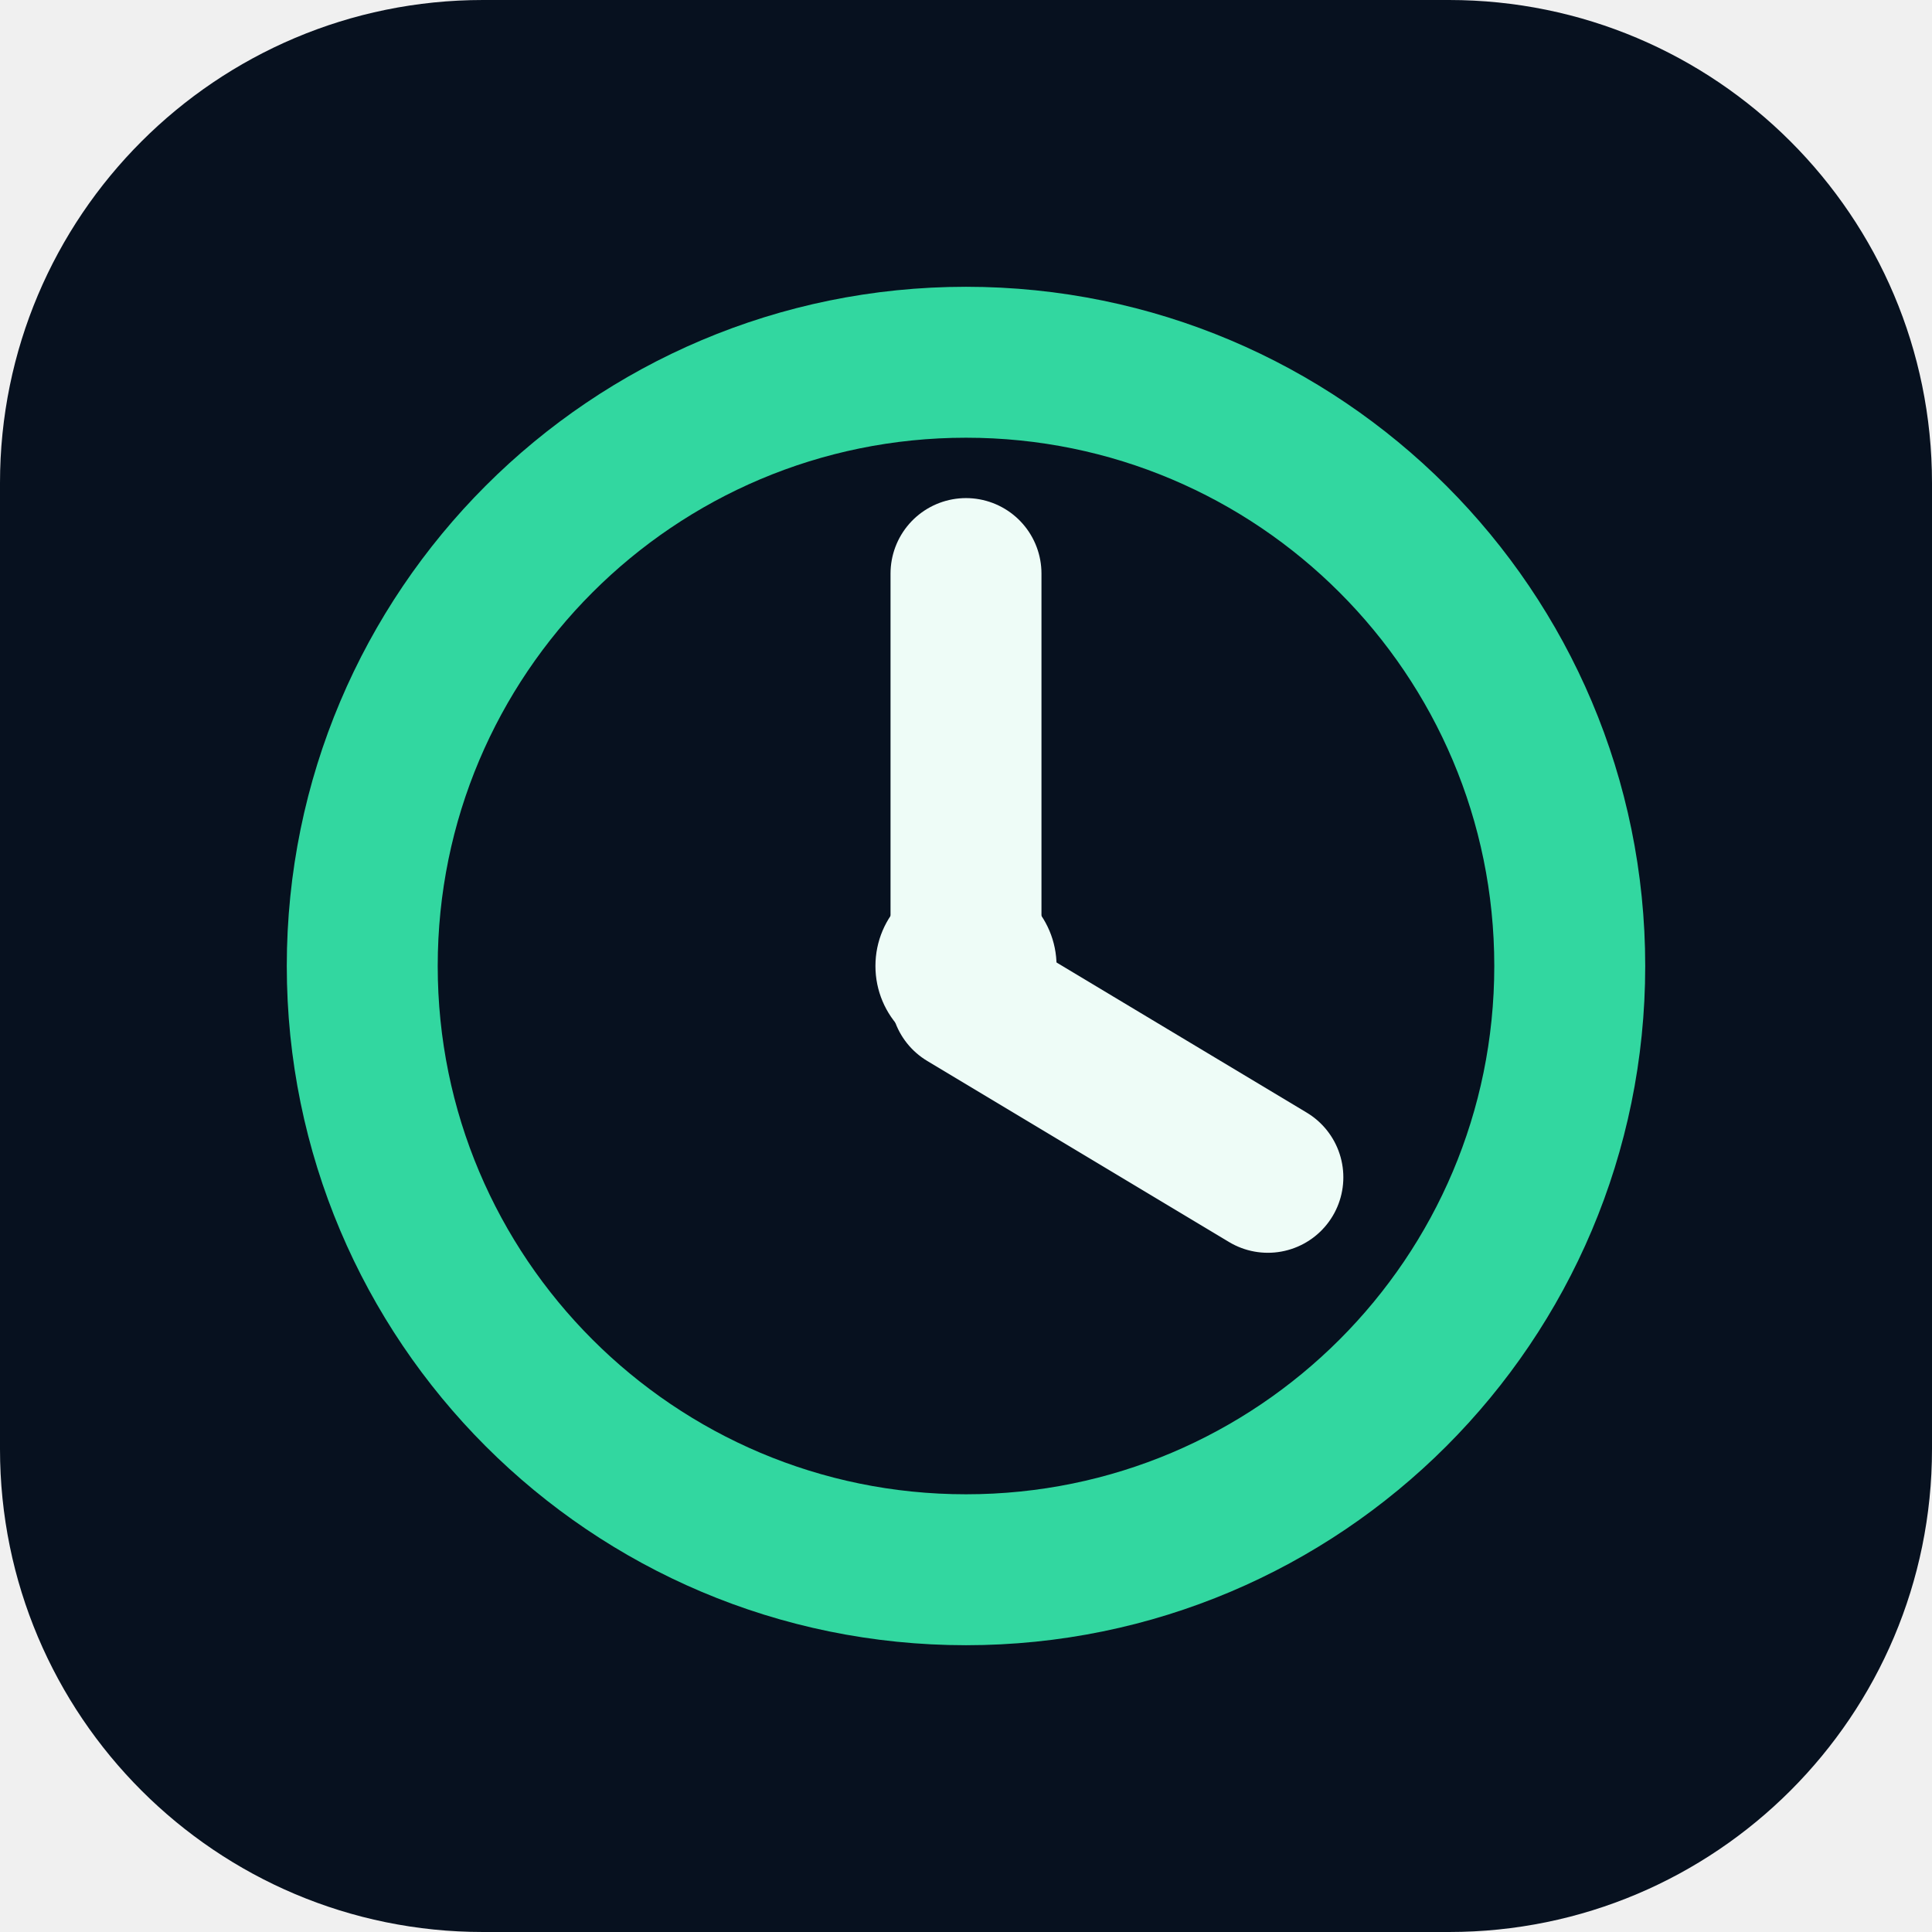
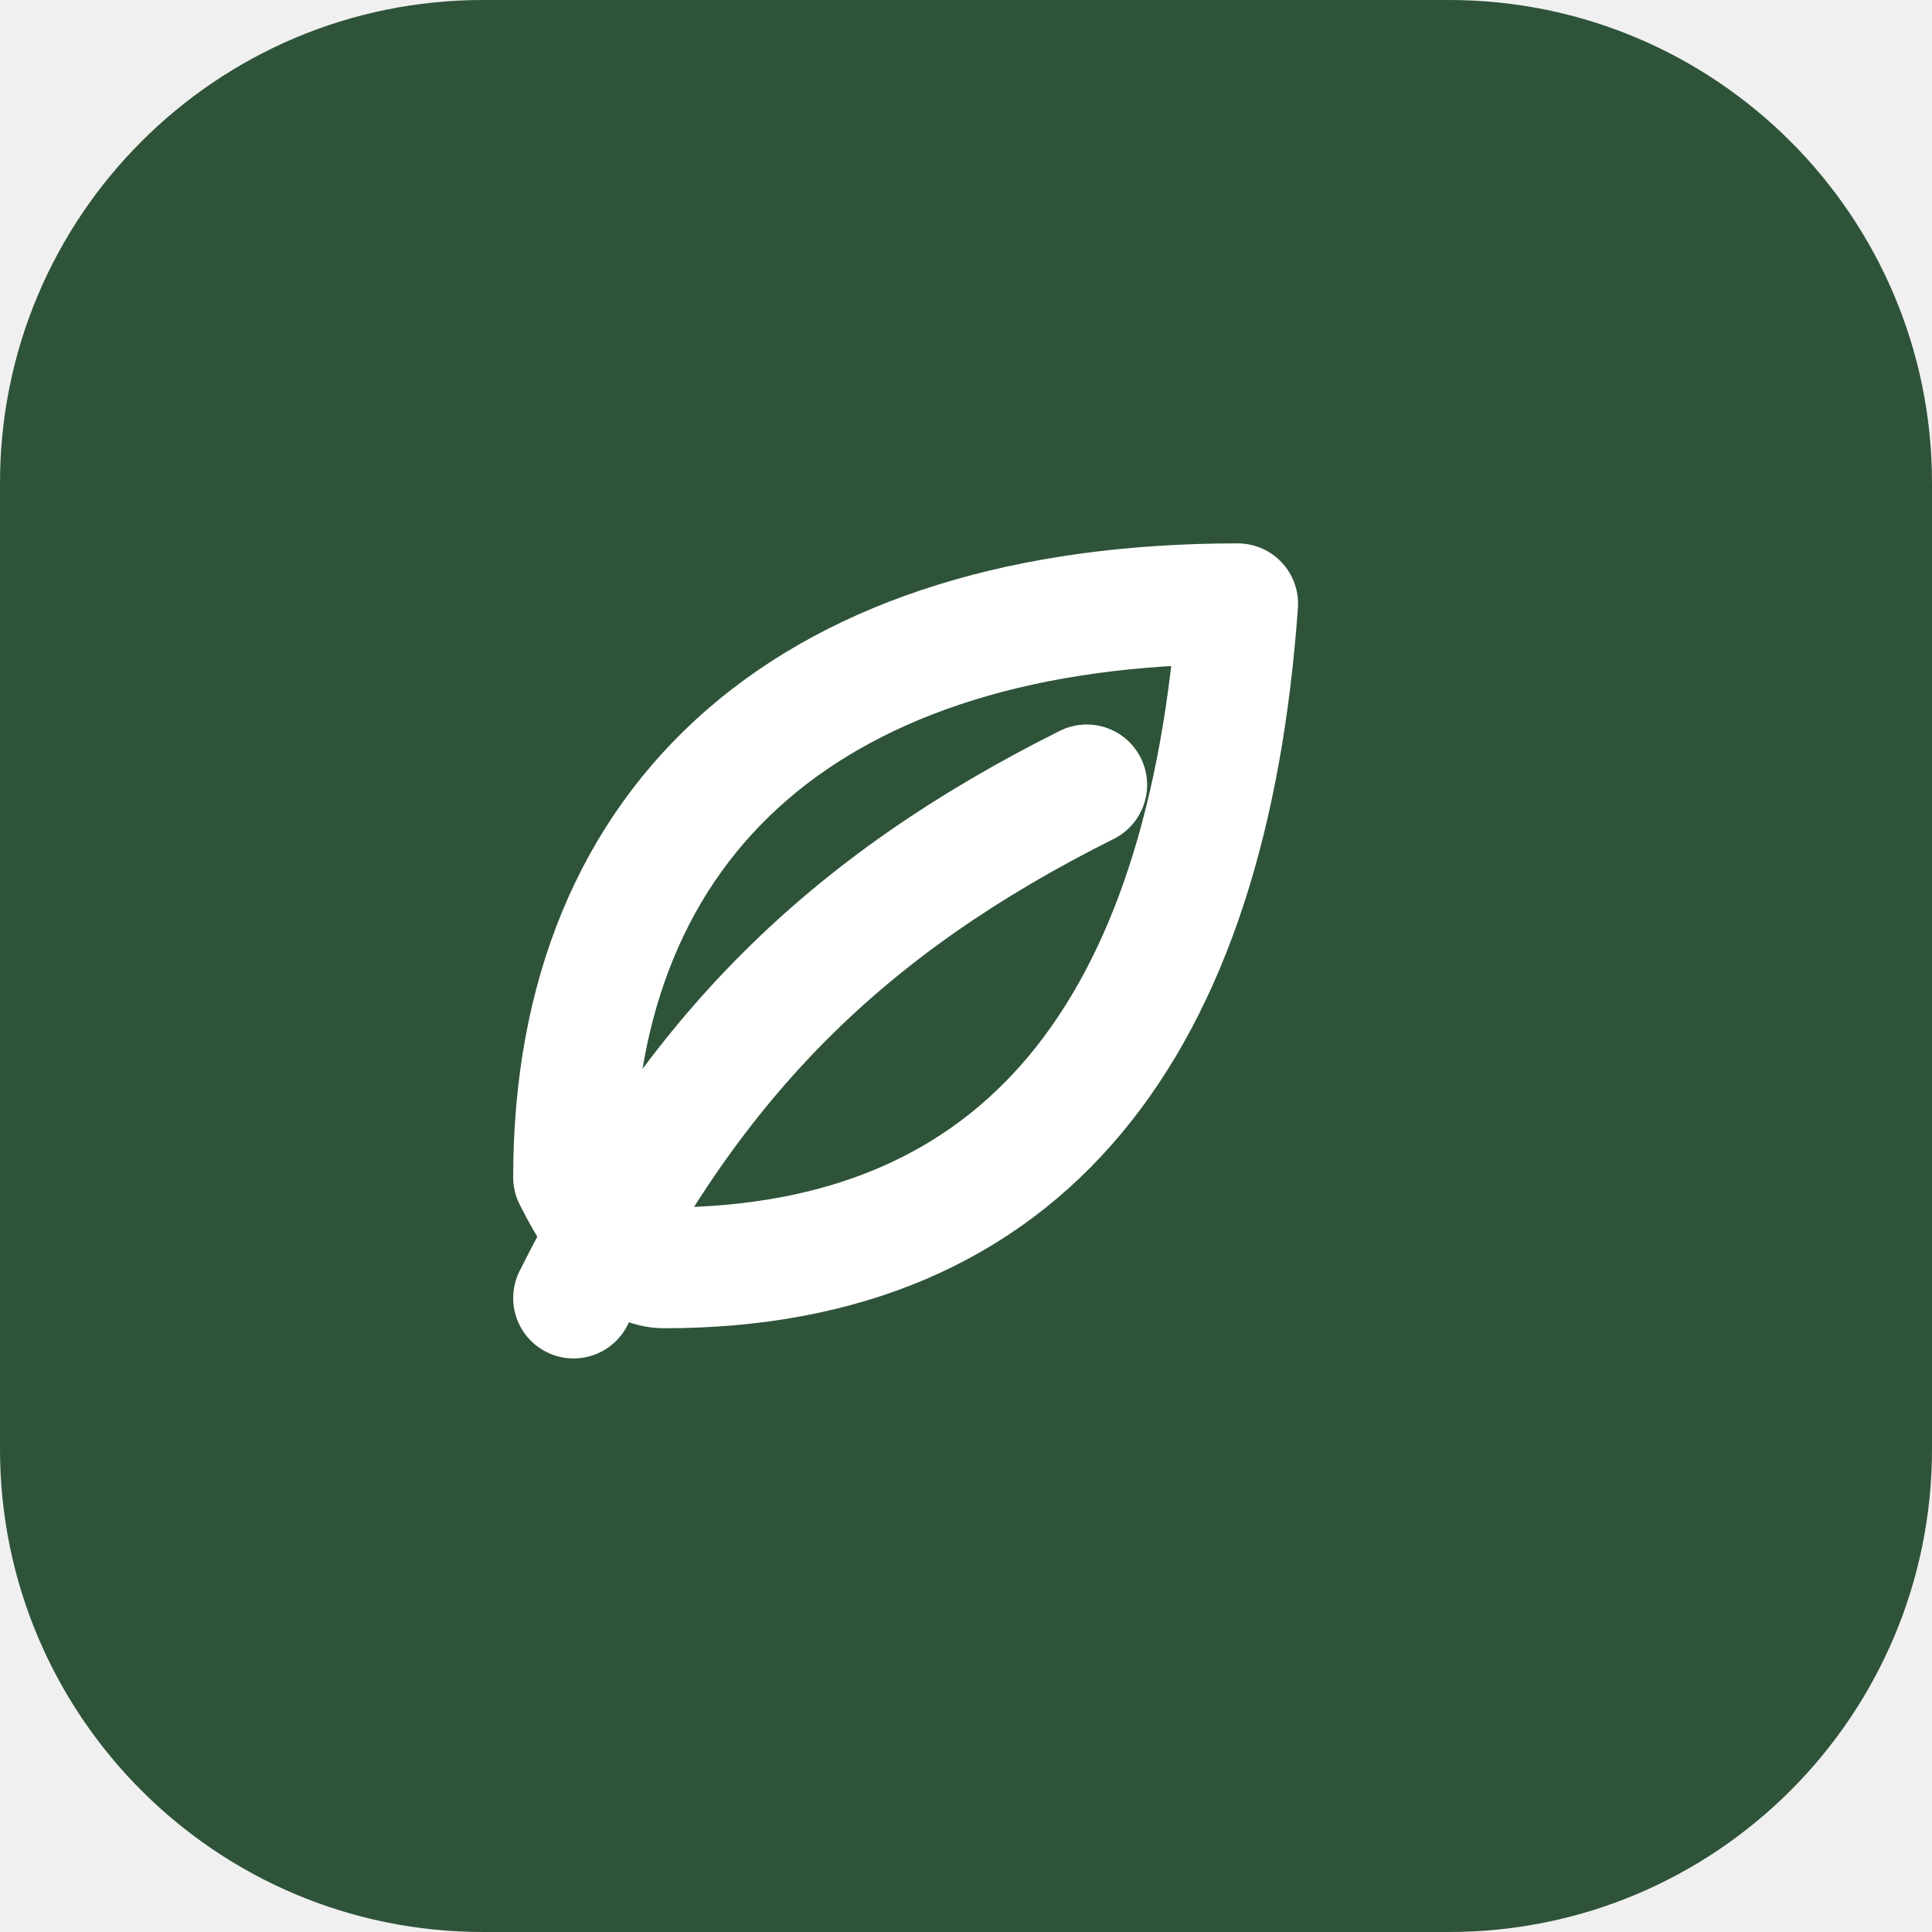
<svg xmlns="http://www.w3.org/2000/svg" viewBox="0 0 64 64">
-   <rect width="64" height="64" rx="16" fill="#07111f" />
-   <circle cx="32" cy="32" r="20" fill="none" stroke="#32d7a0" stroke-width="5" />
-   <path d="M32 19v14l10 6" fill="none" stroke="#eefcf7" stroke-width="5" stroke-linecap="round" stroke-linejoin="round" />
-   <circle cx="32" cy="32" r="3" fill="#eefcf7" />
+   <rect width="64" height="64" rx="16" fill="#2e5339" />
+   <path d="M19 39c0-12 8-19 22-19-1 14-7 22-19 22-1 0-2-1-3-3Z" fill="none" stroke="#fff" stroke-width="4" stroke-linecap="round" stroke-linejoin="round" />
+   <path d="M19 43c4-8 9-13 17-17" fill="none" stroke="#fff" stroke-width="4" stroke-linecap="round" />
</svg>
